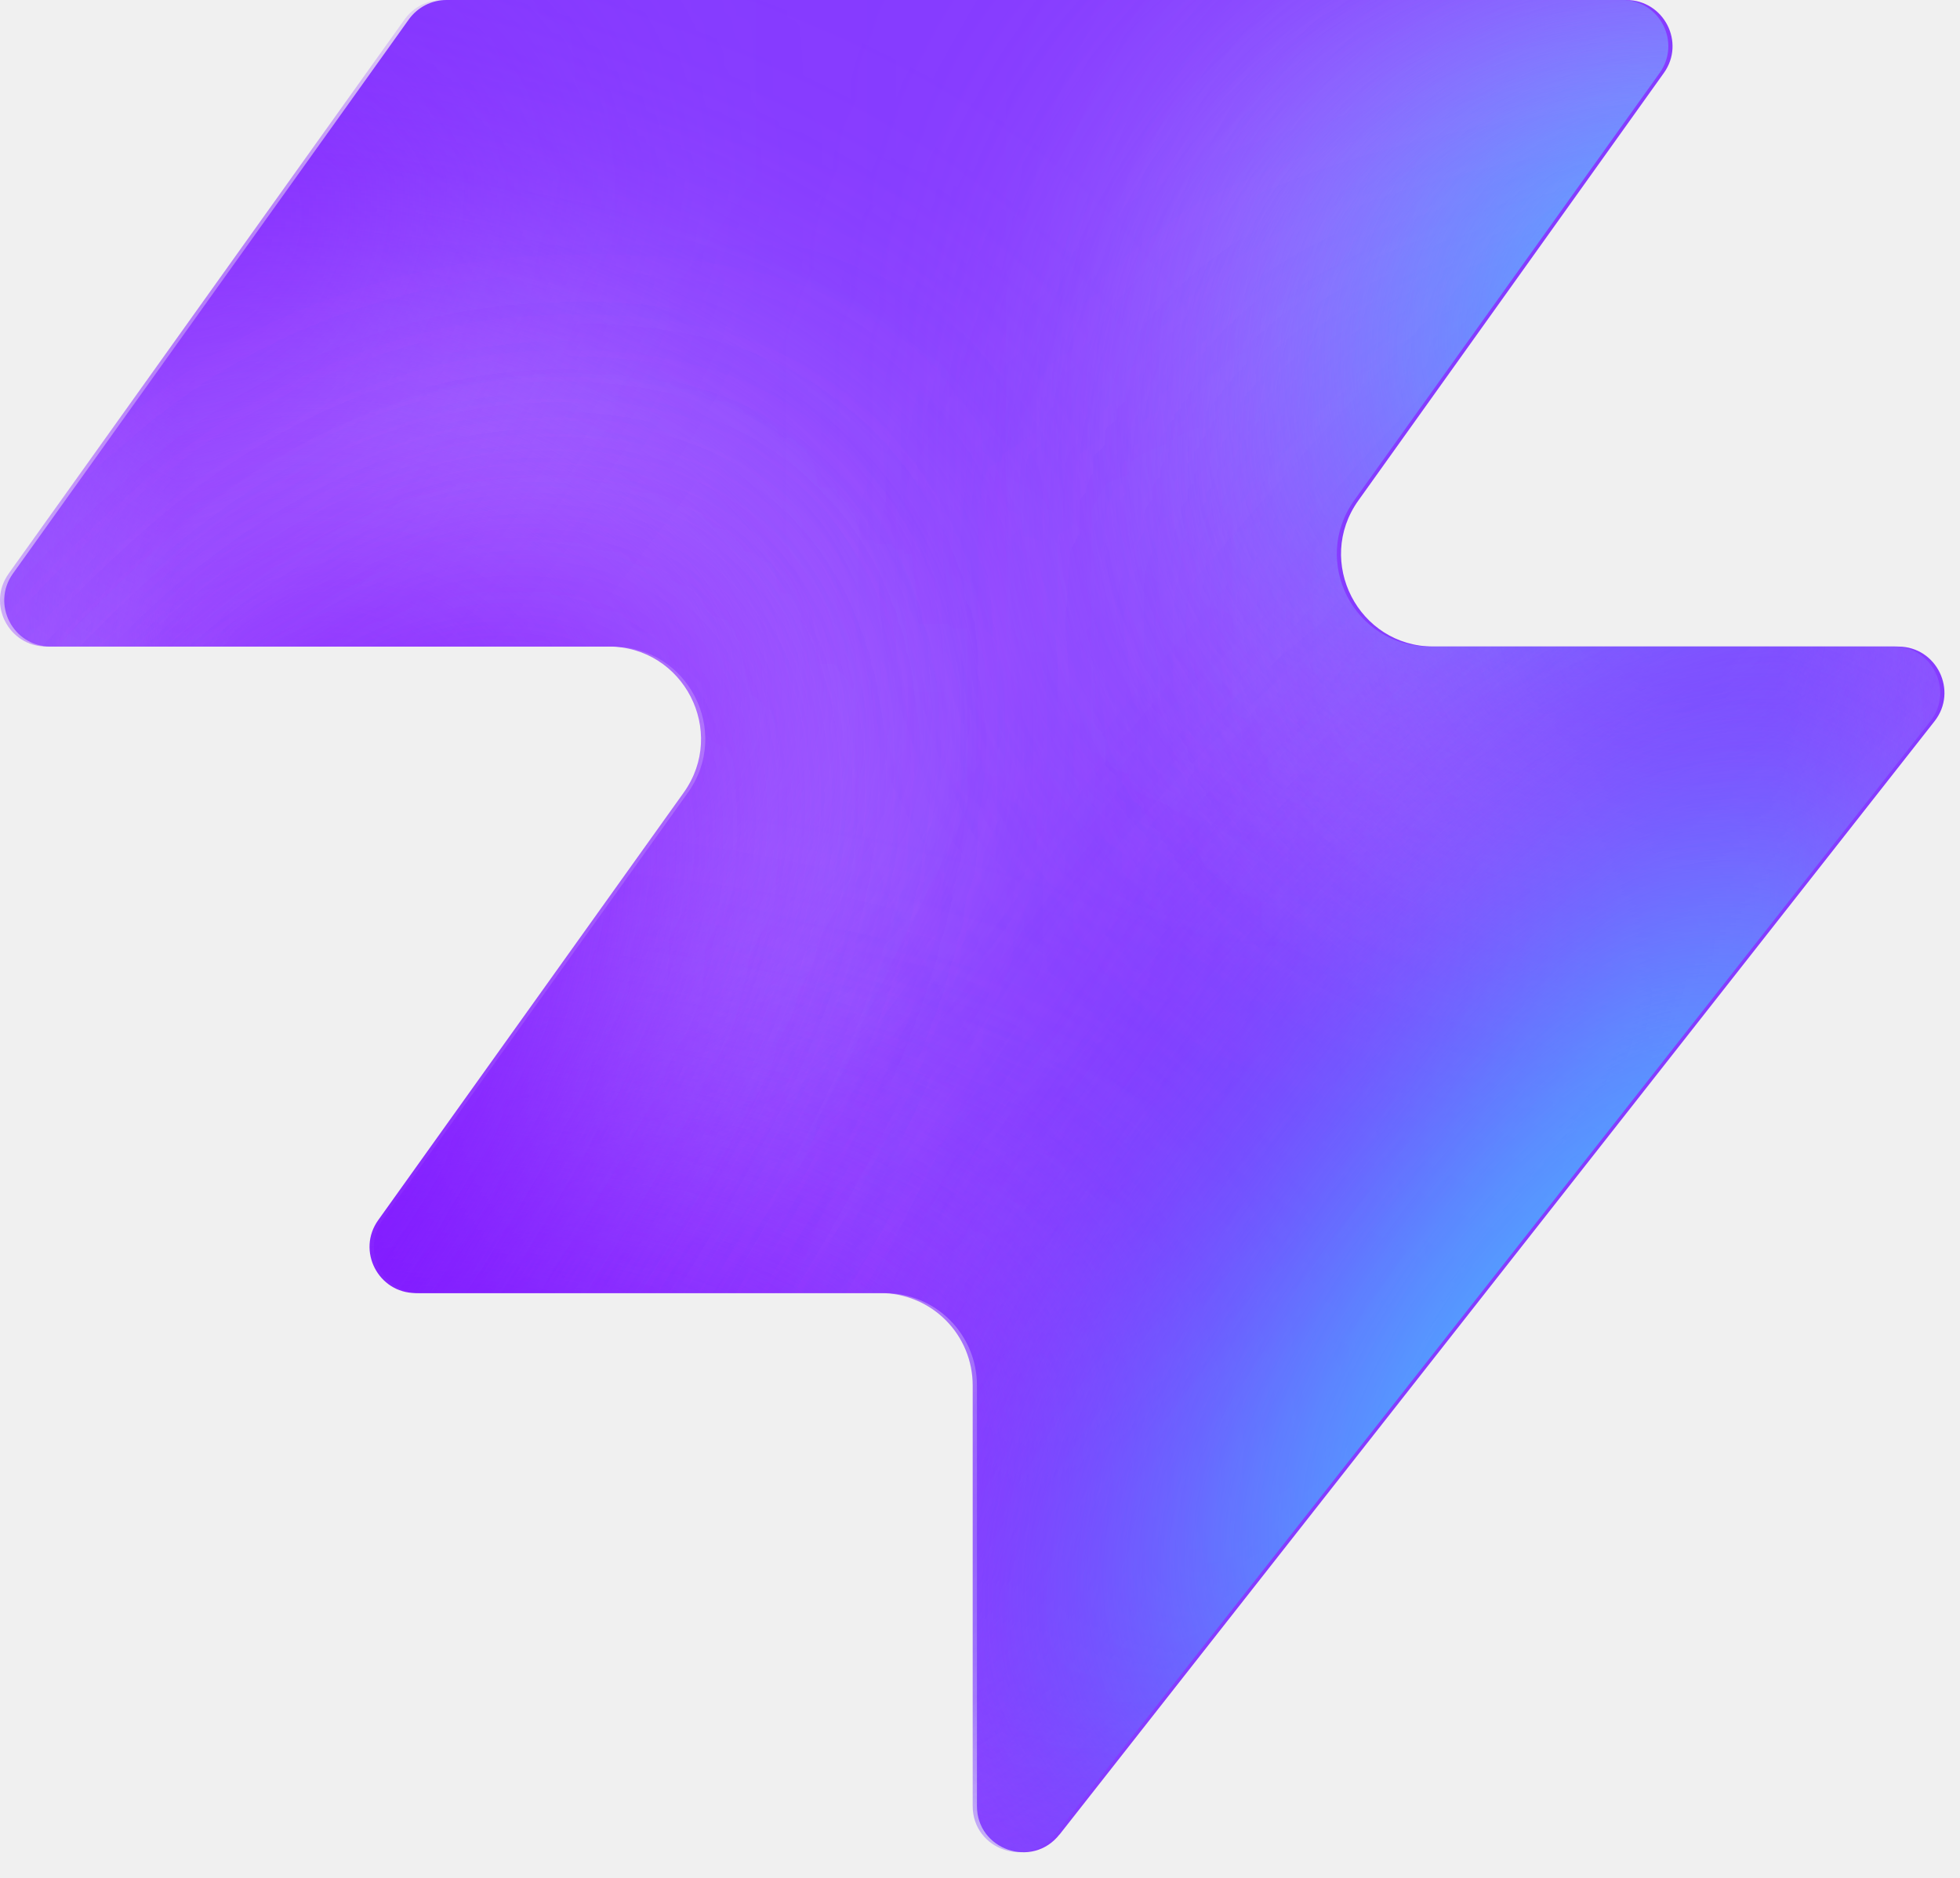
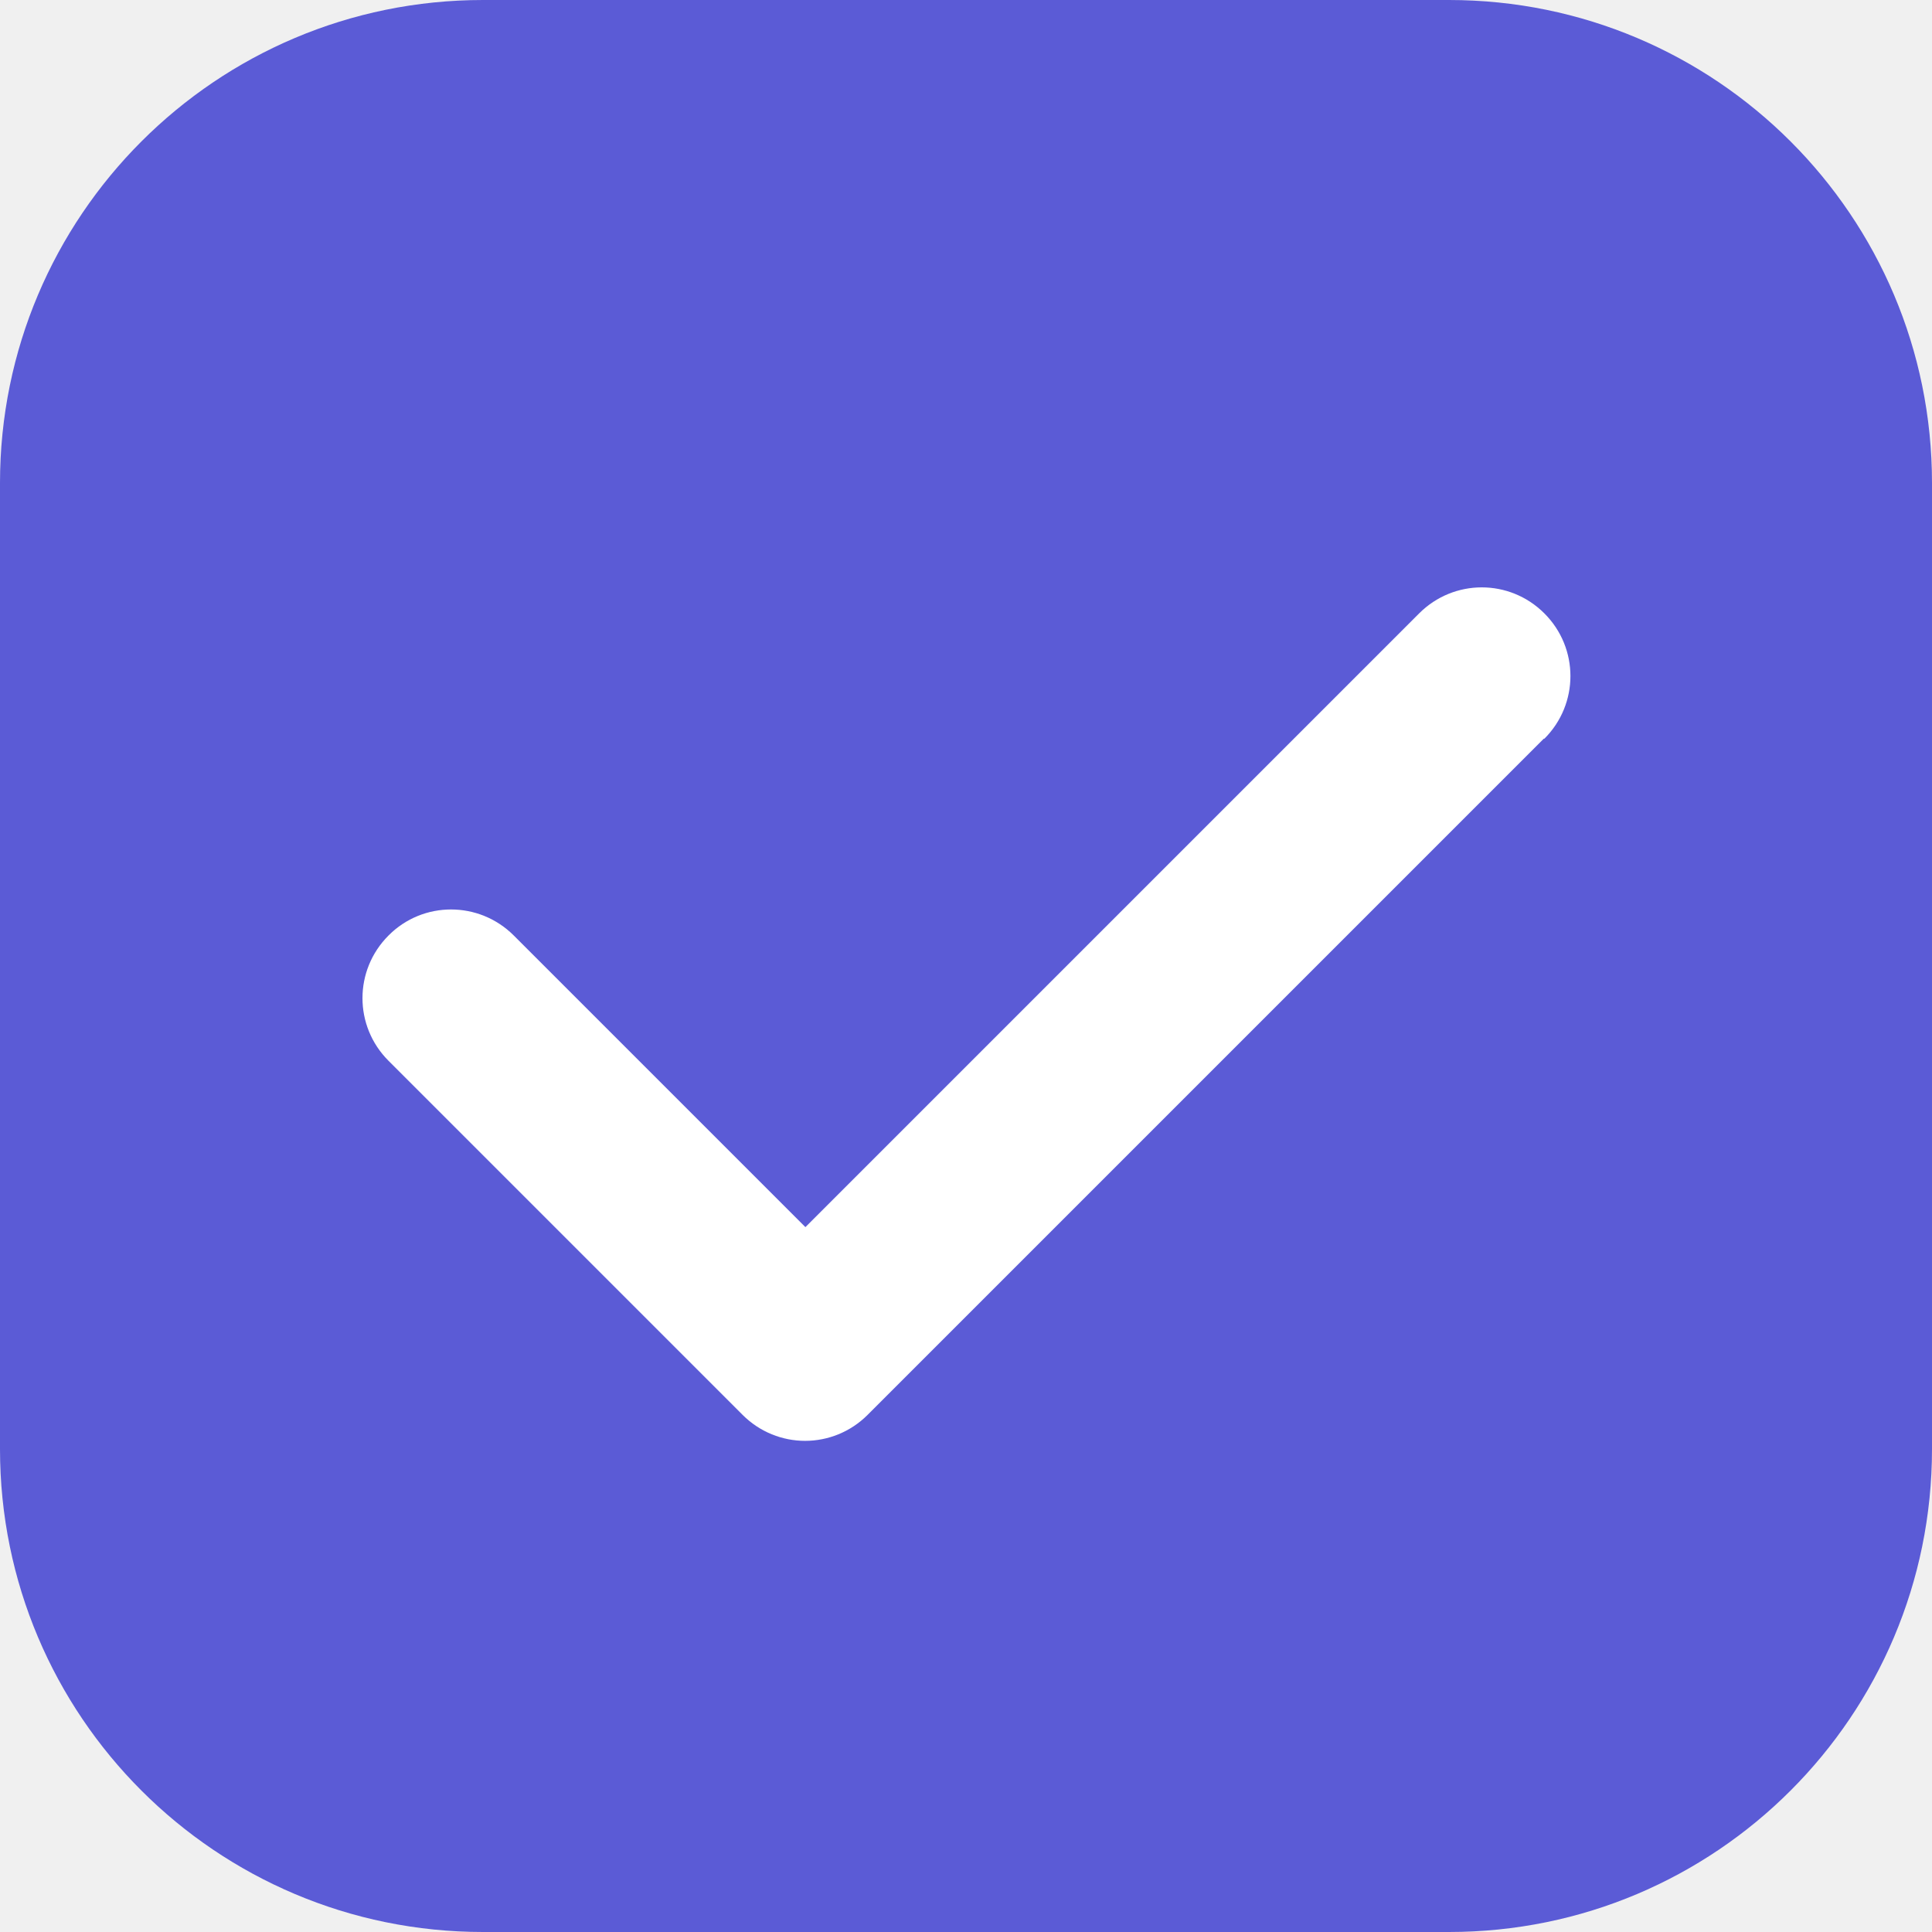
- <svg xmlns="http://www.w3.org/2000/svg" width="48" height="46" fill="none" viewBox="0 0 48 46">
-   <path fill="#863bff" d="M25.946 44.938c-.664.845-2.021.375-2.021-.698V33.937a2.26 2.26 0 0 0-2.262-2.262H10.287c-.92 0-1.456-1.04-.92-1.788l7.48-10.471c1.07-1.497 0-3.578-1.842-3.578H1.237c-.92 0-1.456-1.04-.92-1.788L10.013.474c.214-.297.556-.474.92-.474h28.894c.92 0 1.456 1.04.92 1.788l-7.48 10.471c-1.07 1.498 0 3.579 1.842 3.579h11.377c.943 0 1.473 1.088.89 1.83L25.947 44.94z" style="fill:#863bff;fill:color(display-p3 .525 .23 1);fill-opacity:1" />
-   <mask id="a" width="48" height="46" x="0" y="0" maskUnits="userSpaceOnUse" style="mask-type:alpha">
-     <path fill="#000" d="M25.842 44.938c-.664.844-2.021.375-2.021-.698V33.937a2.26 2.26 0 0 0-2.262-2.262H10.183c-.92 0-1.456-1.04-.92-1.788l7.48-10.471c1.07-1.498 0-3.579-1.842-3.579H1.133c-.92 0-1.456-1.04-.92-1.787L9.91.473c.214-.297.556-.474.92-.474h28.894c.92 0 1.456 1.04.92 1.788l-7.48 10.471c-1.07 1.498 0 3.578 1.842 3.578h11.377c.943 0 1.473 1.088.89 1.832L25.843 44.94z" style="fill:#000;fill-opacity:1" />
-   </mask>
-   <g mask="url(#a)">
-     <g filter="url(#b)">
-       <ellipse cx="5.508" cy="14.704" fill="#ede6ff" rx="5.508" ry="14.704" style="fill:#ede6ff;fill:color(display-p3 .927 .903 1);fill-opacity:1" transform="matrix(.00324 1 1 -.00324 -4.47 31.516)" />
-     </g>
-     <g filter="url(#c)">
-       <ellipse cx="10.399" cy="29.851" fill="#ede6ff" rx="10.399" ry="29.851" style="fill:#ede6ff;fill:color(display-p3 .927 .903 1);fill-opacity:1" transform="matrix(.00324 1 1 -.00324 -39.328 7.883)" />
-     </g>
-     <g filter="url(#d)">
-       <ellipse cx="5.508" cy="30.487" fill="#7e14ff" rx="5.508" ry="30.487" style="fill:#7e14ff;fill:color(display-p3 .492 .077 1);fill-opacity:1" transform="rotate(89.814 -25.913 -14.639)scale(1 -1)" />
-     </g>
-     <g filter="url(#e)">
-       <ellipse cx="5.508" cy="30.599" fill="#7e14ff" rx="5.508" ry="30.599" style="fill:#7e14ff;fill:color(display-p3 .492 .077 1);fill-opacity:1" transform="rotate(89.814 -32.644 -3.334)scale(1 -1)" />
-     </g>
-     <g filter="url(#f)">
-       <ellipse cx="5.508" cy="30.599" fill="#7e14ff" rx="5.508" ry="30.599" style="fill:#7e14ff;fill:color(display-p3 .492 .077 1);fill-opacity:1" transform="matrix(.00324 1 1 -.00324 -34.34 30.47)" />
-     </g>
-     <g filter="url(#g)">
-       <ellipse cx="14.072" cy="22.078" fill="#ede6ff" rx="14.072" ry="22.078" style="fill:#ede6ff;fill:color(display-p3 .927 .903 1);fill-opacity:1" transform="rotate(93.35 24.506 48.493)scale(-1 1)" />
-     </g>
-     <g filter="url(#h)">
-       <ellipse cx="3.47" cy="21.501" fill="#7e14ff" rx="3.47" ry="21.501" style="fill:#7e14ff;fill:color(display-p3 .492 .077 1);fill-opacity:1" transform="rotate(89.009 28.708 47.59)scale(-1 1)" />
-     </g>
-     <g filter="url(#i)">
-       <ellipse cx="3.47" cy="21.501" fill="#7e14ff" rx="3.47" ry="21.501" style="fill:#7e14ff;fill:color(display-p3 .492 .077 1);fill-opacity:1" transform="rotate(89.009 28.708 47.59)scale(-1 1)" />
-     </g>
-     <g filter="url(#j)">
-       <ellipse cx=".387" cy="8.972" fill="#7e14ff" rx="4.407" ry="29.108" style="fill:#7e14ff;fill:color(display-p3 .492 .077 1);fill-opacity:1" transform="rotate(39.51 .387 8.972)" />
-     </g>
-     <g filter="url(#k)">
-       <ellipse cx="47.523" cy="-6.092" fill="#7e14ff" rx="4.407" ry="29.108" style="fill:#7e14ff;fill:color(display-p3 .492 .077 1);fill-opacity:1" transform="rotate(37.892 47.523 -6.092)" />
-     </g>
-     <g filter="url(#l)">
-       <ellipse cx="41.412" cy="6.333" fill="#47bfff" rx="5.971" ry="9.665" style="fill:#47bfff;fill:color(display-p3 .28 .748 1);fill-opacity:1" transform="rotate(37.892 41.412 6.333)" />
-     </g>
-     <g filter="url(#m)">
-       <ellipse cx="-1.879" cy="38.332" fill="#7e14ff" rx="4.407" ry="29.108" style="fill:#7e14ff;fill:color(display-p3 .492 .077 1);fill-opacity:1" transform="rotate(37.892 -1.88 38.332)" />
-     </g>
-     <g filter="url(#n)">
-       <ellipse cx="-1.879" cy="38.332" fill="#7e14ff" rx="4.407" ry="29.108" style="fill:#7e14ff;fill:color(display-p3 .492 .077 1);fill-opacity:1" transform="rotate(37.892 -1.88 38.332)" />
-     </g>
-     <g filter="url(#o)">
-       <ellipse cx="35.651" cy="29.907" fill="#7e14ff" rx="4.407" ry="29.108" style="fill:#7e14ff;fill:color(display-p3 .492 .077 1);fill-opacity:1" transform="rotate(37.892 35.651 29.907)" />
-     </g>
-     <g filter="url(#p)">
-       <ellipse cx="38.418" cy="32.4" fill="#47bfff" rx="5.971" ry="15.297" style="fill:#47bfff;fill:color(display-p3 .28 .748 1);fill-opacity:1" transform="rotate(37.892 38.418 32.4)" />
-     </g>
-   </g>
+ <svg xmlns="http://www.w3.org/2000/svg" id="Layer_1" version="1.1" viewBox="0 0 64 64">
  <defs>
-     <filter id="b" width="60.045" height="41.654" x="-19.77" y="16.149" color-interpolation-filters="sRGB" filterUnits="userSpaceOnUse">
-       <feFlood flood-opacity="0" result="BackgroundImageFix" />
-       <feBlend in="SourceGraphic" in2="BackgroundImageFix" result="shape" />
-       <feGaussianBlur result="effect1_foregroundBlur_2002_17158" stdDeviation="7.659" />
-     </filter>
-     <filter id="c" width="90.34" height="51.437" x="-54.613" y="-7.533" color-interpolation-filters="sRGB" filterUnits="userSpaceOnUse">
-       <feFlood flood-opacity="0" result="BackgroundImageFix" />
-       <feBlend in="SourceGraphic" in2="BackgroundImageFix" result="shape" />
-       <feGaussianBlur result="effect1_foregroundBlur_2002_17158" stdDeviation="7.659" />
-     </filter>
-     <filter id="d" width="79.355" height="29.4" x="-49.64" y="2.03" color-interpolation-filters="sRGB" filterUnits="userSpaceOnUse">
-       <feFlood flood-opacity="0" result="BackgroundImageFix" />
-       <feBlend in="SourceGraphic" in2="BackgroundImageFix" result="shape" />
-       <feGaussianBlur result="effect1_foregroundBlur_2002_17158" stdDeviation="4.596" />
-     </filter>
-     <filter id="e" width="79.579" height="29.4" x="-45.045" y="20.029" color-interpolation-filters="sRGB" filterUnits="userSpaceOnUse">
-       <feFlood flood-opacity="0" result="BackgroundImageFix" />
-       <feBlend in="SourceGraphic" in2="BackgroundImageFix" result="shape" />
-       <feGaussianBlur result="effect1_foregroundBlur_2002_17158" stdDeviation="4.596" />
-     </filter>
-     <filter id="f" width="79.579" height="29.4" x="-43.513" y="21.178" color-interpolation-filters="sRGB" filterUnits="userSpaceOnUse">
-       <feFlood flood-opacity="0" result="BackgroundImageFix" />
-       <feBlend in="SourceGraphic" in2="BackgroundImageFix" result="shape" />
-       <feGaussianBlur result="effect1_foregroundBlur_2002_17158" stdDeviation="4.596" />
-     </filter>
-     <filter id="g" width="74.749" height="58.852" x="15.756" y="-17.901" color-interpolation-filters="sRGB" filterUnits="userSpaceOnUse">
-       <feFlood flood-opacity="0" result="BackgroundImageFix" />
-       <feBlend in="SourceGraphic" in2="BackgroundImageFix" result="shape" />
-       <feGaussianBlur result="effect1_foregroundBlur_2002_17158" stdDeviation="7.659" />
-     </filter>
-     <filter id="h" width="61.377" height="25.362" x="23.548" y="2.284" color-interpolation-filters="sRGB" filterUnits="userSpaceOnUse">
-       <feFlood flood-opacity="0" result="BackgroundImageFix" />
-       <feBlend in="SourceGraphic" in2="BackgroundImageFix" result="shape" />
-       <feGaussianBlur result="effect1_foregroundBlur_2002_17158" stdDeviation="4.596" />
-     </filter>
-     <filter id="i" width="61.377" height="25.362" x="23.548" y="2.284" color-interpolation-filters="sRGB" filterUnits="userSpaceOnUse">
-       <feFlood flood-opacity="0" result="BackgroundImageFix" />
-       <feBlend in="SourceGraphic" in2="BackgroundImageFix" result="shape" />
-       <feGaussianBlur result="effect1_foregroundBlur_2002_17158" stdDeviation="4.596" />
-     </filter>
-     <filter id="j" width="56.045" height="63.649" x="-27.636" y="-22.853" color-interpolation-filters="sRGB" filterUnits="userSpaceOnUse">
-       <feFlood flood-opacity="0" result="BackgroundImageFix" />
-       <feBlend in="SourceGraphic" in2="BackgroundImageFix" result="shape" />
-       <feGaussianBlur result="effect1_foregroundBlur_2002_17158" stdDeviation="4.596" />
-     </filter>
-     <filter id="k" width="54.814" height="64.646" x="20.116" y="-38.415" color-interpolation-filters="sRGB" filterUnits="userSpaceOnUse">
-       <feFlood flood-opacity="0" result="BackgroundImageFix" />
-       <feBlend in="SourceGraphic" in2="BackgroundImageFix" result="shape" />
-       <feGaussianBlur result="effect1_foregroundBlur_2002_17158" stdDeviation="4.596" />
-     </filter>
-     <filter id="l" width="33.541" height="35.313" x="24.641" y="-11.323" color-interpolation-filters="sRGB" filterUnits="userSpaceOnUse">
-       <feFlood flood-opacity="0" result="BackgroundImageFix" />
-       <feBlend in="SourceGraphic" in2="BackgroundImageFix" result="shape" />
-       <feGaussianBlur result="effect1_foregroundBlur_2002_17158" stdDeviation="4.596" />
-     </filter>
-     <filter id="m" width="54.814" height="64.646" x="-29.286" y="6.009" color-interpolation-filters="sRGB" filterUnits="userSpaceOnUse">
-       <feFlood flood-opacity="0" result="BackgroundImageFix" />
-       <feBlend in="SourceGraphic" in2="BackgroundImageFix" result="shape" />
-       <feGaussianBlur result="effect1_foregroundBlur_2002_17158" stdDeviation="4.596" />
-     </filter>
-     <filter id="n" width="54.814" height="64.646" x="-29.286" y="6.009" color-interpolation-filters="sRGB" filterUnits="userSpaceOnUse">
-       <feFlood flood-opacity="0" result="BackgroundImageFix" />
-       <feBlend in="SourceGraphic" in2="BackgroundImageFix" result="shape" />
-       <feGaussianBlur result="effect1_foregroundBlur_2002_17158" stdDeviation="4.596" />
-     </filter>
-     <filter id="o" width="54.814" height="64.646" x="8.244" y="-2.416" color-interpolation-filters="sRGB" filterUnits="userSpaceOnUse">
-       <feFlood flood-opacity="0" result="BackgroundImageFix" />
-       <feBlend in="SourceGraphic" in2="BackgroundImageFix" result="shape" />
-       <feGaussianBlur result="effect1_foregroundBlur_2002_17158" stdDeviation="4.596" />
-     </filter>
-     <filter id="p" width="39.409" height="43.623" x="18.713" y="10.588" color-interpolation-filters="sRGB" filterUnits="userSpaceOnUse">
-       <feFlood flood-opacity="0" result="BackgroundImageFix" />
-       <feBlend in="SourceGraphic" in2="BackgroundImageFix" result="shape" />
-       <feGaussianBlur result="effect1_foregroundBlur_2002_17158" stdDeviation="4.596" />
-     </filter>
+     <style>
+       .st0 {
+         fill: #5b5bd6;
+       }
+ 
+       .st1 {
+         fill: #fff;
+       }
+     </style>
  </defs>
+   <path class="st0" d="M48,0H16C7.16,0,0,7.16,0,16v32c0,8.84,7.16,16,16,16h32c8.84,0,16-7.16,16-16V16c0-8.84-7.16-16-16-16Z" />
+   <path class="st1" d="M51.14,24.47l-22.4,22.4c-.57.57-1.32.86-2.07.86s-1.5-.29-2.07-.86l-11.73-11.73c-1.15-1.15-1.15-3,0-4.15,1.14-1.15,3-1.15,4.15,0l9.66,9.66,20.33-20.33c1.15-1.15,3-1.15,4.15,0s1.15,3,0,4.15h-.02Z" />
</svg>
